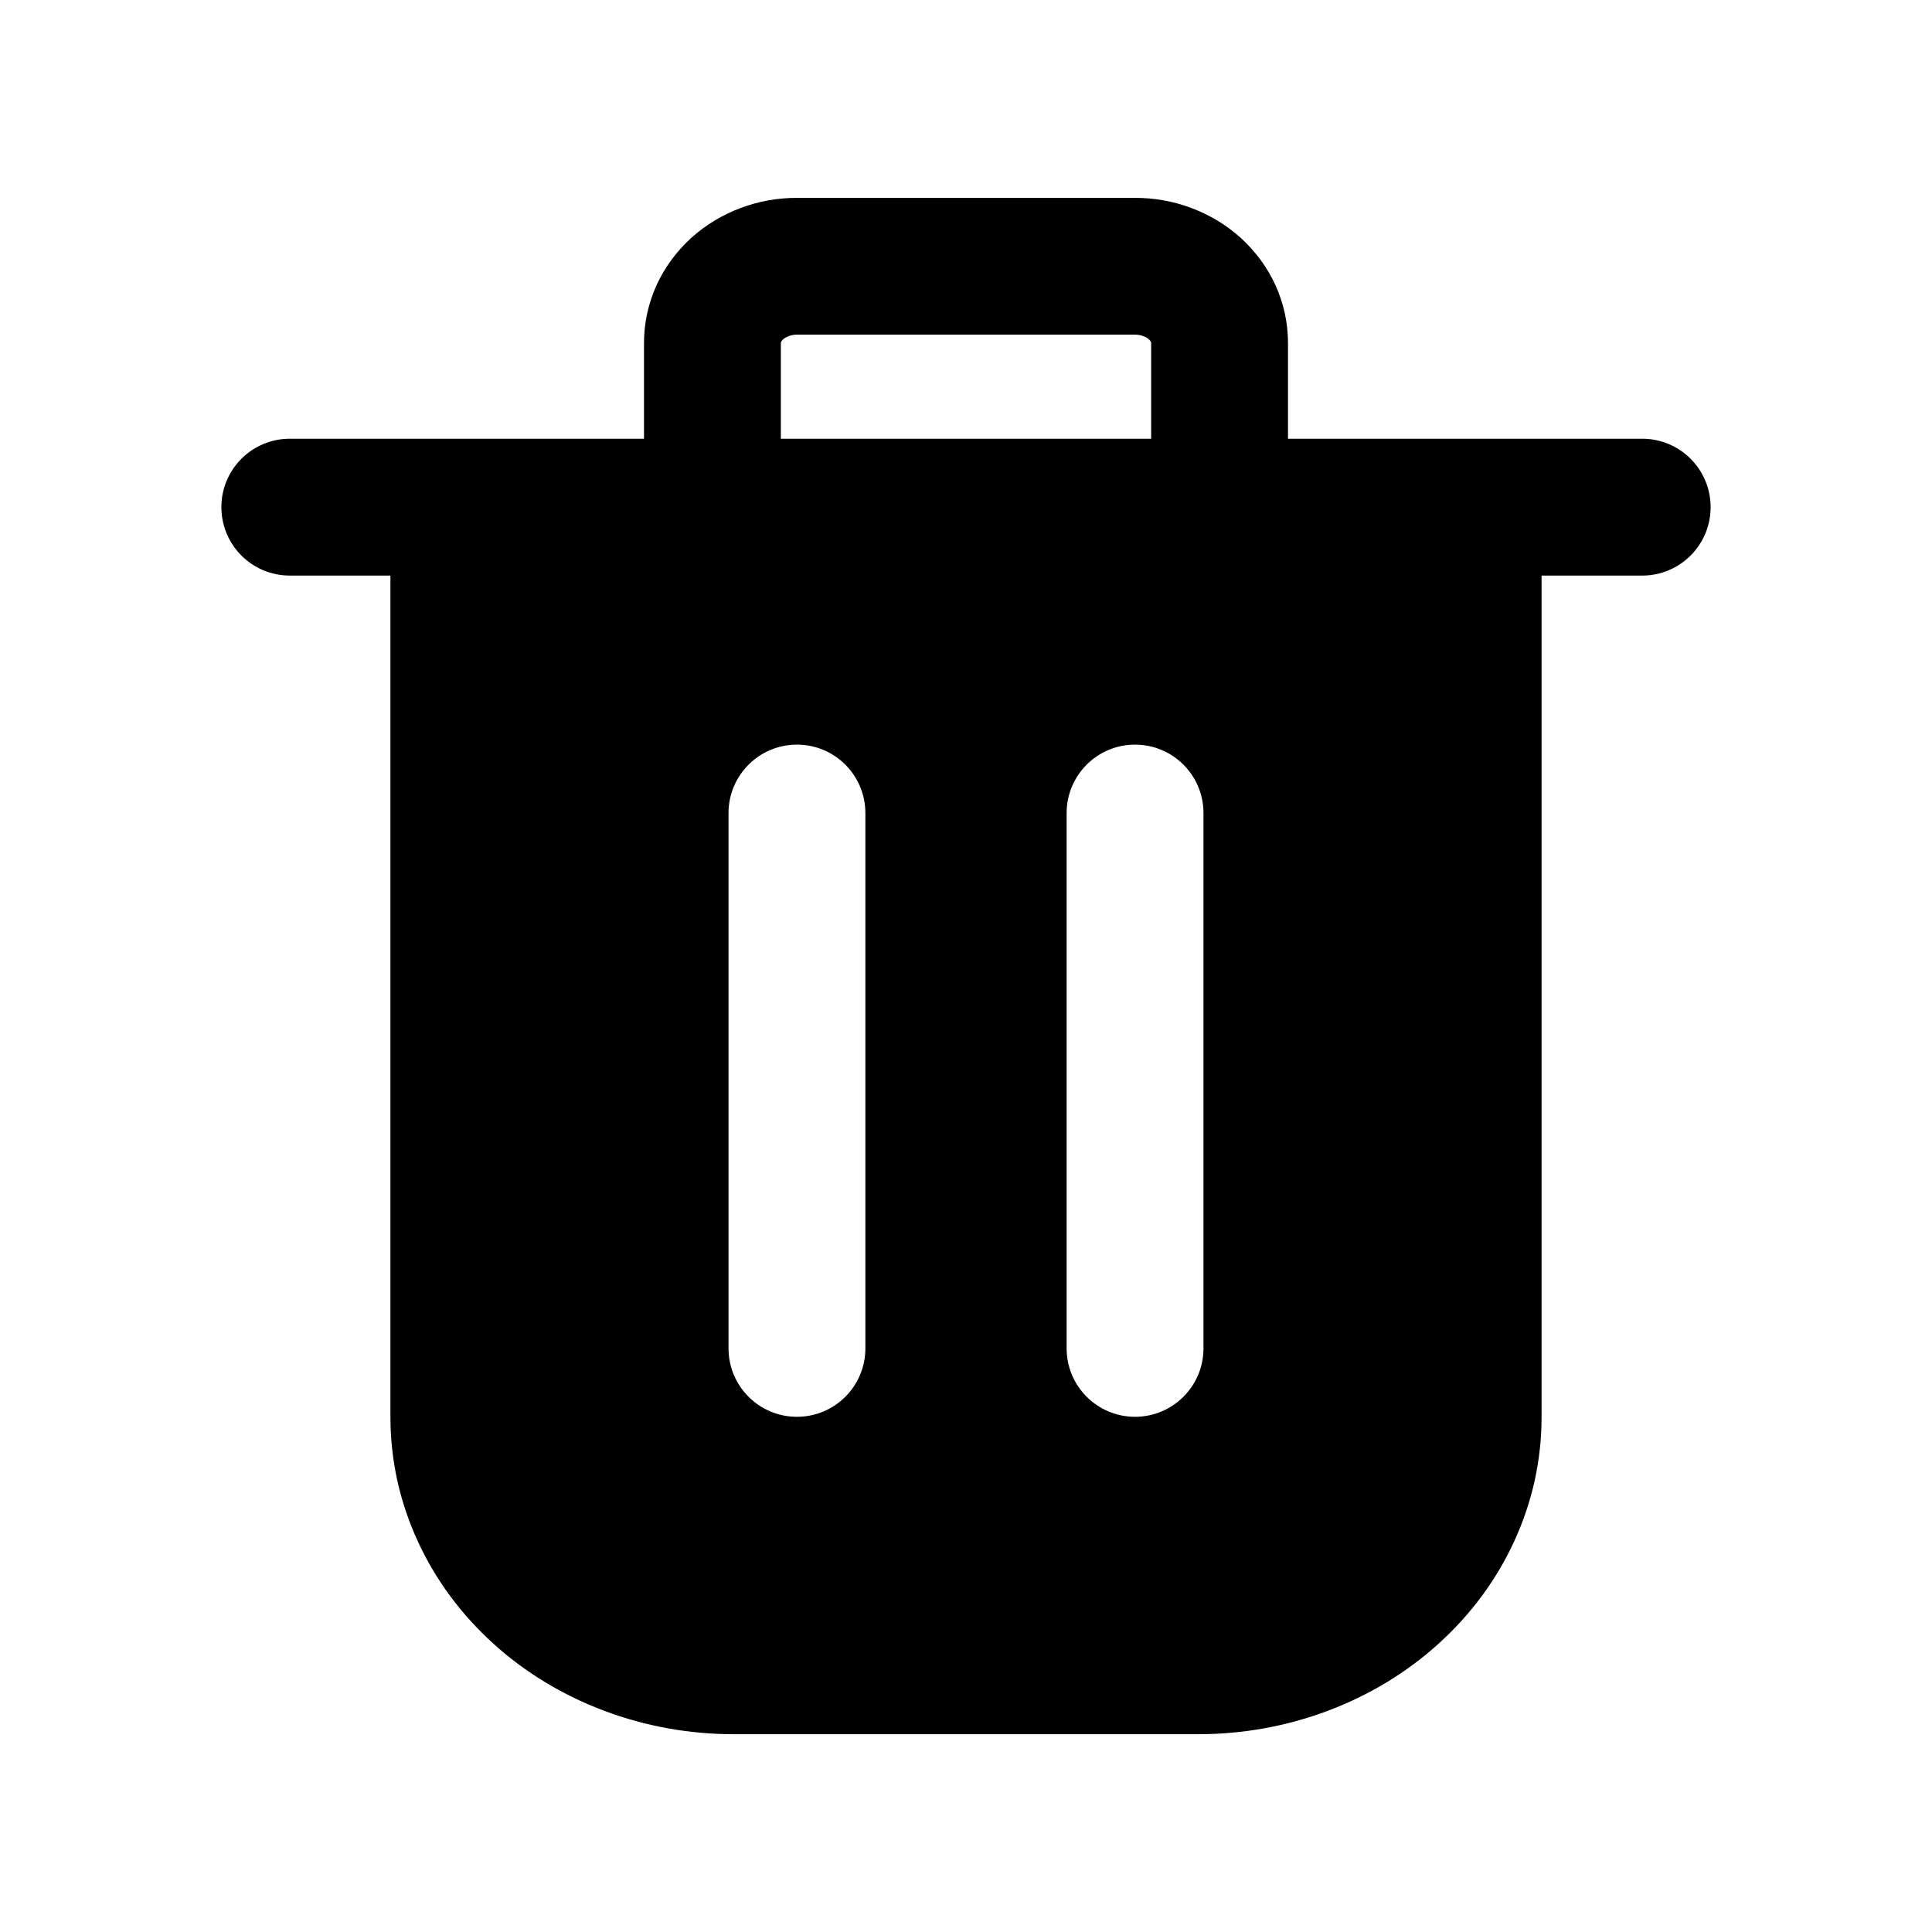
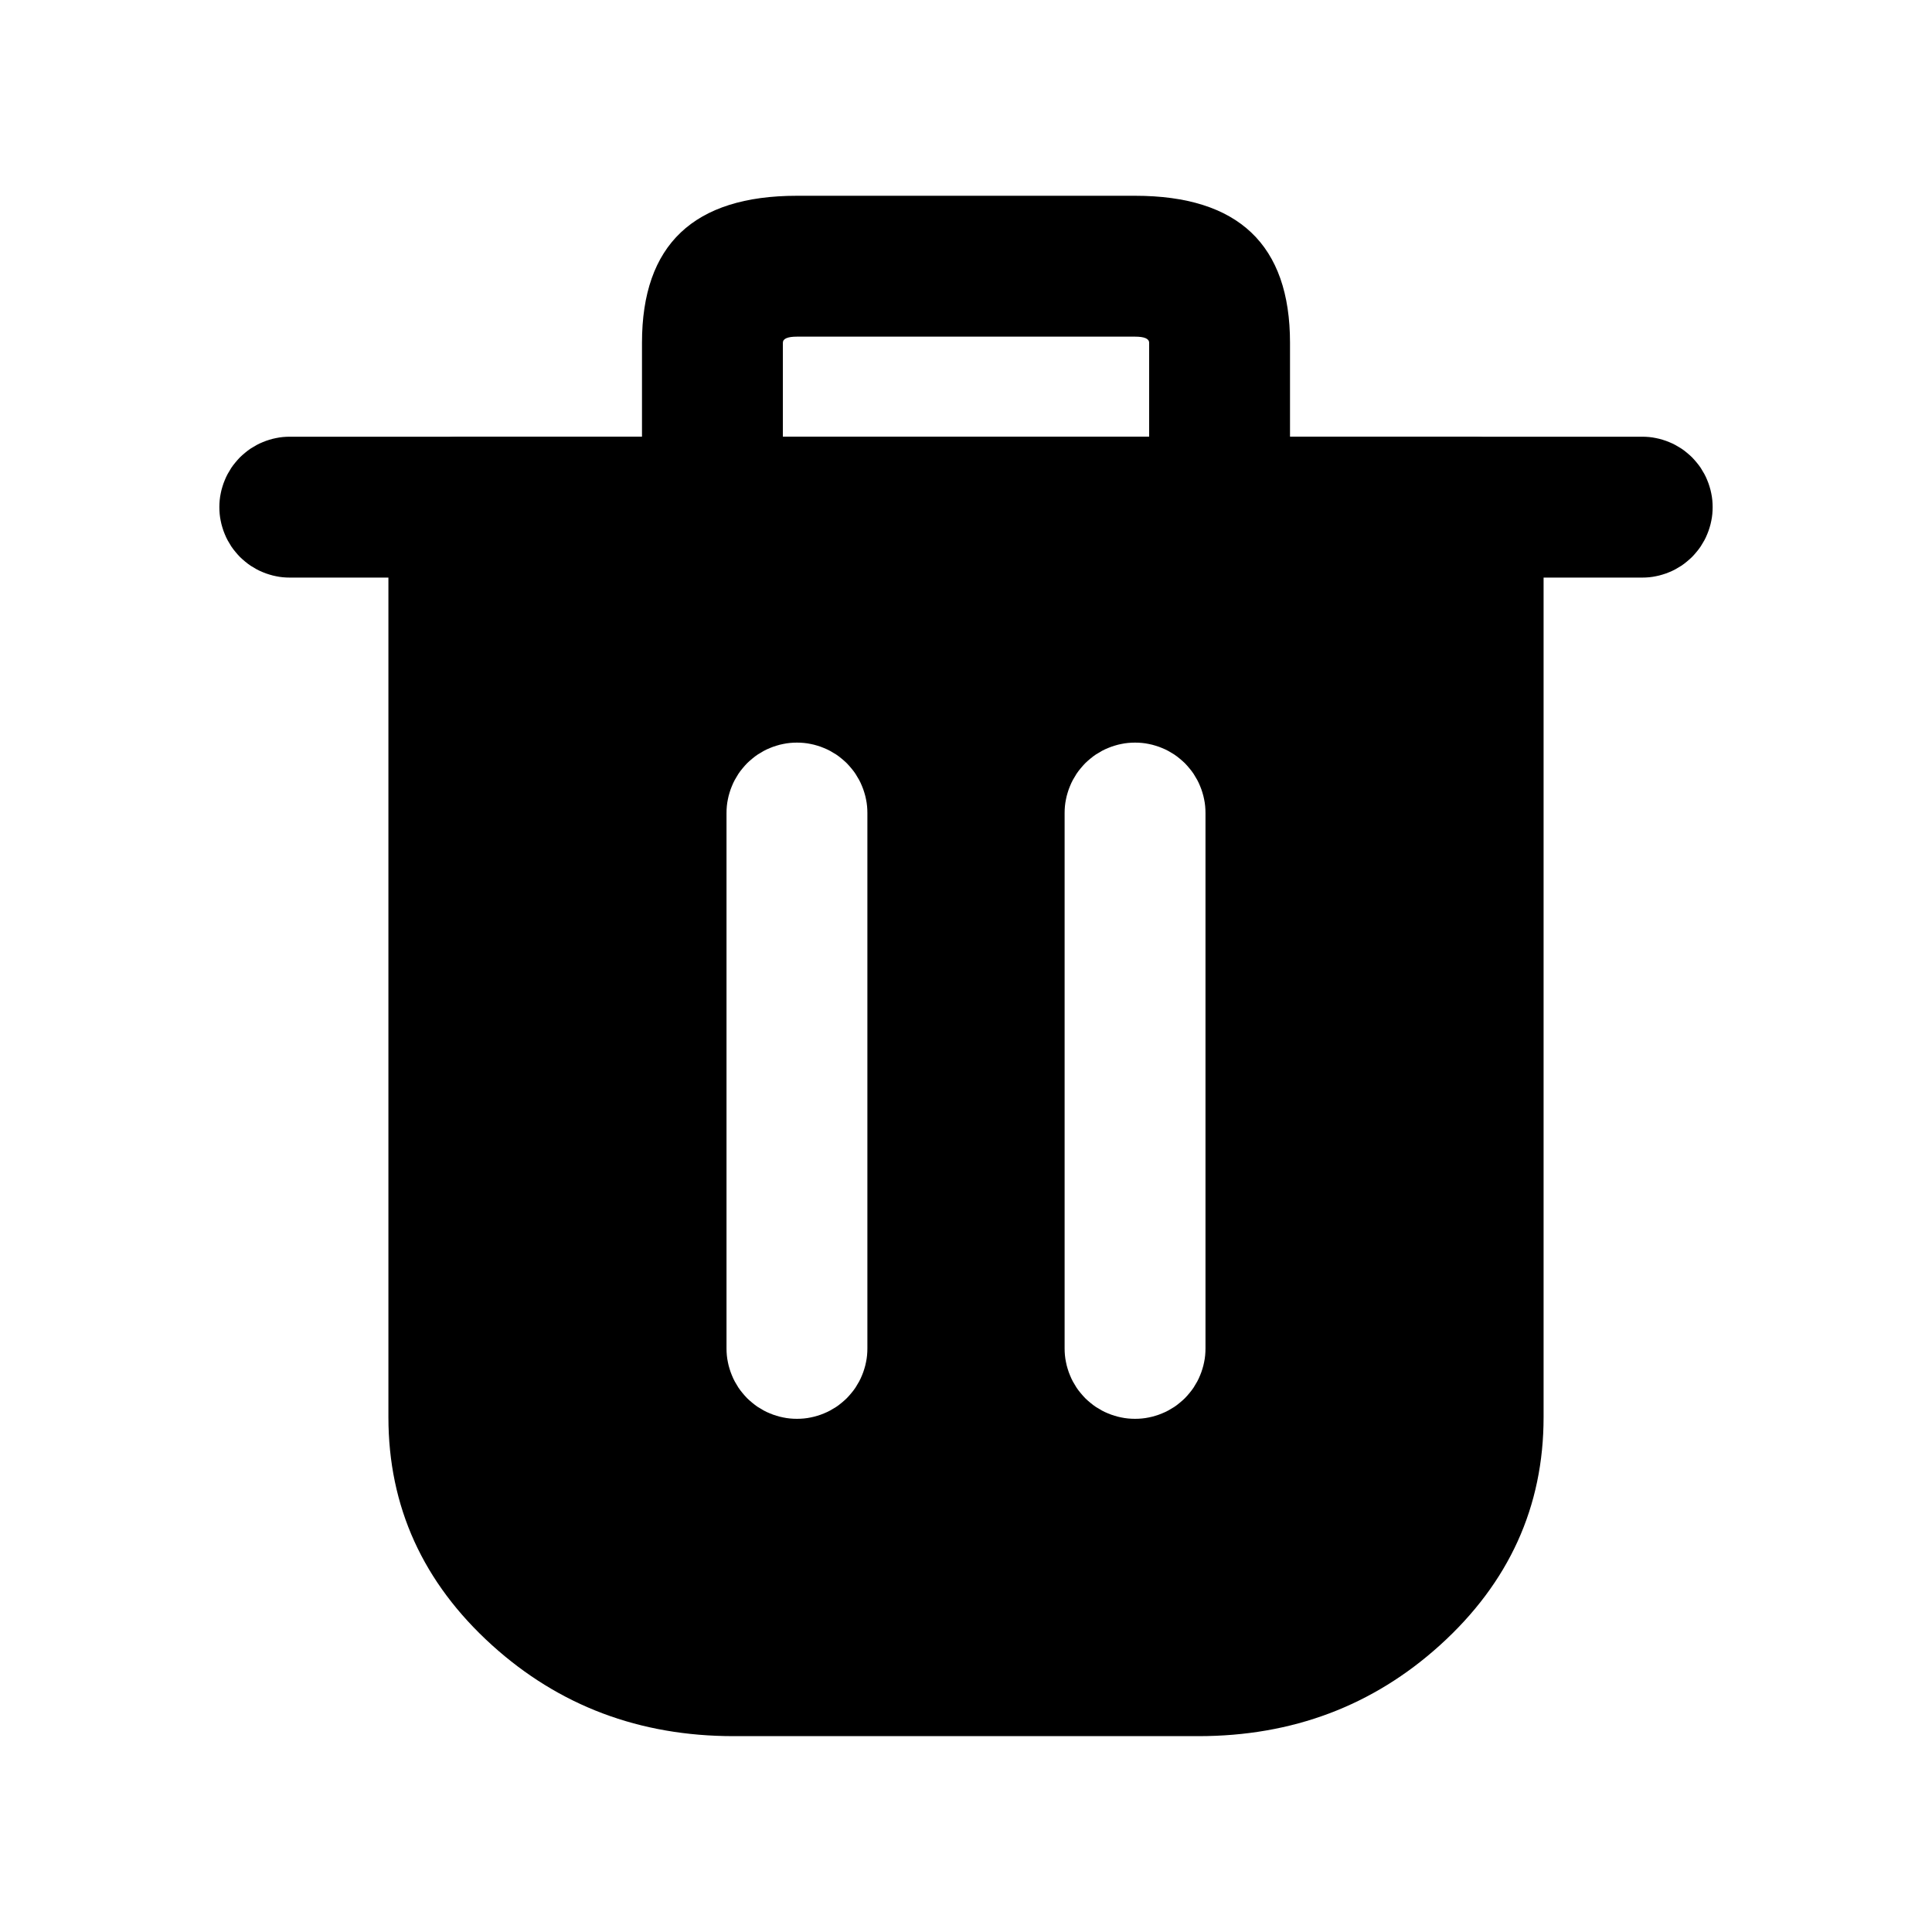
<svg xmlns="http://www.w3.org/2000/svg" viewBox="0 0 24 24" fill="currentColor" stroke="none" fill-rule="evenodd">
  <g data-part="body">
-     <path d="M4.85 6.3 H19.15 V17.605 C19.15 17.869 19.121 18.132 19.065 18.39 C19.008 18.648 18.923 18.9 18.813 19.14 C18.703 19.381 18.567 19.611 18.409 19.825 C18.25 20.04 18.07 20.238 17.871 20.418 C17.672 20.599 17.454 20.76 17.223 20.9 C16.992 21.039 16.746 21.158 16.492 21.253 C16.237 21.349 15.973 21.421 15.704 21.47 C15.435 21.518 15.161 21.543 14.887 21.543 H9.113 C8.839 21.543 8.565 21.518 8.296 21.47 C8.027 21.421 7.763 21.349 7.508 21.253 C7.254 21.158 7.008 21.039 6.777 20.9 C6.546 20.76 6.328 20.599 6.129 20.418 C5.93 20.238 5.75 20.04 5.591 19.825 C5.433 19.611 5.297 19.381 5.187 19.14 C5.077 18.9 4.992 18.648 4.935 18.39 C4.879 18.132 4.85 17.869 4.85 17.605 Z M9.05 10.1 V16.75 A.85 .85 0 0 0 10.75 16.75 V10.1 A.85 .85 0 0 0 9.05 10.1 Z M13.25 10.1 V16.75 A.85 .85 0 0 0 14.95 16.75 V10.1 A.85 .85 0 0 0 13.25 10.1 Z" />
+     <path d="M4.825 6.3Q4.825 6.257 4.829 6.214Q4.833 6.171 4.842 6.129Q4.85 6.087 4.863 6.046Q4.875 6.005 4.892 5.965Q4.908 5.925 4.928 5.888Q4.949 5.85 4.972 5.814Q4.996 5.778 5.024 5.745Q5.051 5.712 5.081 5.681Q5.112 5.651 5.145 5.624Q5.178 5.596 5.214 5.572Q5.25 5.549 5.288 5.528Q5.325 5.508 5.365 5.492Q5.405 5.475 5.446 5.463Q5.487 5.45 5.529 5.442Q5.571 5.433 5.614 5.429Q5.657 5.425 5.7 5.425H18.3Q18.343 5.425 18.386 5.429Q18.429 5.433 18.471 5.442Q18.513 5.45 18.554 5.463Q18.595 5.475 18.635 5.492Q18.675 5.508 18.712 5.528Q18.75 5.549 18.786 5.572Q18.822 5.596 18.855 5.624Q18.888 5.651 18.919 5.681Q18.949 5.712 18.976 5.745Q19.004 5.778 19.028 5.814Q19.051 5.85 19.072 5.888Q19.092 5.925 19.108 5.965Q19.125 6.005 19.137 6.046Q19.15 6.087 19.158 6.129Q19.167 6.171 19.171 6.214Q19.175 6.257 19.175 6.3V17.605Q19.175 19.272 17.888 20.437Q16.638 21.567 14.887 21.567H9.113Q7.362 21.567 6.112 20.437Q4.825 19.272 4.825 17.605ZM10.775 10.1Q10.775 10.057 10.771 10.014Q10.767 9.971 10.758 9.929Q10.75 9.887 10.737 9.846Q10.725 9.805 10.708 9.765Q10.692 9.725 10.672 9.688Q10.651 9.65 10.628 9.614Q10.604 9.578 10.576 9.545Q10.549 9.512 10.519 9.481Q10.488 9.451 10.455 9.424Q10.422 9.396 10.386 9.372Q10.35 9.349 10.312 9.328Q10.275 9.308 10.235 9.292Q10.195 9.275 10.154 9.263Q10.113 9.25 10.071 9.242Q10.029 9.233 9.986 9.229Q9.943 9.225 9.9 9.225Q9.857 9.225 9.814 9.229Q9.771 9.233 9.729 9.242Q9.687 9.25 9.646 9.263Q9.605 9.275 9.565 9.292Q9.525 9.308 9.488 9.328Q9.45 9.349 9.414 9.372Q9.378 9.396 9.345 9.424Q9.312 9.451 9.281 9.481Q9.251 9.512 9.224 9.545Q9.196 9.578 9.172 9.614Q9.149 9.65 9.128 9.688Q9.108 9.725 9.092 9.765Q9.075 9.805 9.063 9.846Q9.05 9.887 9.042 9.929Q9.033 9.971 9.029 10.014Q9.025 10.057 9.025 10.1V16.75Q9.025 16.793 9.029 16.836Q9.033 16.879 9.042 16.921Q9.05 16.963 9.063 17.004Q9.075 17.045 9.092 17.085Q9.108 17.125 9.128 17.162Q9.149 17.2 9.172 17.236Q9.196 17.272 9.224 17.305Q9.251 17.338 9.281 17.369Q9.312 17.399 9.345 17.426Q9.378 17.454 9.414 17.478Q9.45 17.501 9.488 17.522Q9.525 17.542 9.565 17.558Q9.605 17.575 9.646 17.587Q9.687 17.6 9.729 17.608Q9.771 17.617 9.814 17.621Q9.857 17.625 9.9 17.625Q9.943 17.625 9.986 17.621Q10.029 17.617 10.071 17.608Q10.113 17.6 10.154 17.587Q10.195 17.575 10.235 17.558Q10.275 17.542 10.312 17.522Q10.35 17.501 10.386 17.478Q10.422 17.454 10.455 17.426Q10.488 17.399 10.519 17.369Q10.549 17.338 10.576 17.305Q10.604 17.272 10.628 17.236Q10.651 17.2 10.672 17.162Q10.692 17.125 10.708 17.085Q10.725 17.045 10.737 17.004Q10.75 16.963 10.758 16.921Q10.767 16.879 10.771 16.836Q10.775 16.793 10.775 16.75ZM14.975 10.1Q14.975 10.057 14.971 10.014Q14.967 9.971 14.958 9.929Q14.95 9.887 14.937 9.846Q14.925 9.805 14.908 9.765Q14.892 9.725 14.872 9.688Q14.851 9.65 14.828 9.614Q14.804 9.578 14.776 9.545Q14.749 9.512 14.719 9.481Q14.688 9.451 14.655 9.424Q14.622 9.396 14.586 9.372Q14.55 9.349 14.512 9.328Q14.475 9.308 14.435 9.292Q14.395 9.275 14.354 9.263Q14.313 9.25 14.271 9.242Q14.229 9.233 14.186 9.229Q14.143 9.225 14.1 9.225Q14.057 9.225 14.014 9.229Q13.971 9.233 13.929 9.242Q13.887 9.25 13.846 9.263Q13.805 9.275 13.765 9.292Q13.725 9.308 13.688 9.328Q13.65 9.349 13.614 9.372Q13.578 9.396 13.545 9.424Q13.512 9.451 13.481 9.481Q13.451 9.512 13.424 9.545Q13.396 9.578 13.372 9.614Q13.349 9.65 13.328 9.688Q13.308 9.725 13.292 9.765Q13.275 9.805 13.263 9.846Q13.25 9.887 13.242 9.929Q13.233 9.971 13.229 10.014Q13.225 10.057 13.225 10.1V16.75Q13.225 16.793 13.229 16.836Q13.233 16.879 13.242 16.921Q13.25 16.963 13.263 17.004Q13.275 17.045 13.292 17.085Q13.308 17.125 13.328 17.162Q13.349 17.2 13.372 17.236Q13.396 17.272 13.424 17.305Q13.451 17.338 13.481 17.369Q13.512 17.399 13.545 17.426Q13.578 17.454 13.614 17.478Q13.65 17.501 13.688 17.522Q13.725 17.542 13.765 17.558Q13.805 17.575 13.846 17.587Q13.887 17.6 13.929 17.608Q13.971 17.617 14.014 17.621Q14.057 17.625 14.1 17.625Q14.143 17.625 14.186 17.621Q14.229 17.617 14.271 17.608Q14.313 17.6 14.354 17.587Q14.395 17.575 14.435 17.558Q14.475 17.542 14.512 17.522Q14.55 17.501 14.586 17.478Q14.622 17.454 14.655 17.426Q14.688 17.399 14.719 17.369Q14.749 17.338 14.776 17.305Q14.804 17.272 14.828 17.236Q14.851 17.2 14.872 17.162Q14.892 17.125 14.908 17.085Q14.925 17.045 14.937 17.004Q14.95 16.963 14.958 16.921Q14.967 16.879 14.971 16.836Q14.975 16.793 14.975 16.75Z" />
  </g>
  <g data-part="lid">
-     <path d="M3.6 5.45 H20.4 A.85 .85 0 0 1 21.25 6.3 A.85 .85 0 0 1 20.4 7.15 H3.6 A.85 .85 0 0 1 2.75 6.3 A.85 .85 0 0 1 3.6 5.45 Z" />
+     <path d="M3.6 5.425H20.4Q20.443 5.425 20.486 5.429Q20.529 5.433 20.571 5.442Q20.613 5.45 20.654 5.463Q20.695 5.475 20.735 5.492Q20.775 5.508 20.812 5.528Q20.85 5.549 20.886 5.572Q20.922 5.596 20.955 5.624Q20.988 5.651 21.019 5.681Q21.049 5.712 21.076 5.745Q21.104 5.778 21.128 5.814Q21.151 5.85 21.172 5.888Q21.192 5.925 21.208 5.965Q21.225 6.005 21.237 6.046Q21.25 6.087 21.258 6.129Q21.267 6.171 21.271 6.214Q21.275 6.257 21.275 6.3Q21.275 6.343 21.271 6.386Q21.267 6.429 21.258 6.471Q21.25 6.513 21.237 6.554Q21.225 6.595 21.208 6.635Q21.192 6.675 21.172 6.712Q21.151 6.75 21.128 6.786Q21.104 6.822 21.076 6.855Q21.049 6.888 21.019 6.919Q20.988 6.949 20.955 6.976Q20.922 7.004 20.886 7.028Q20.85 7.051 20.812 7.072Q20.775 7.092 20.735 7.108Q20.695 7.125 20.654 7.137Q20.613 7.15 20.571 7.158Q20.529 7.167 20.486 7.171Q20.443 7.175 20.4 7.175H3.6Q3.557 7.175 3.514 7.171Q3.471 7.167 3.429 7.158Q3.387 7.15 3.346 7.137Q3.305 7.125 3.265 7.108Q3.225 7.092 3.188 7.072Q3.15 7.051 3.114 7.028Q3.078 7.004 3.045 6.976Q3.012 6.949 2.981 6.919Q2.951 6.888 2.924 6.855Q2.896 6.822 2.872 6.786Q2.849 6.75 2.828 6.712Q2.808 6.675 2.792 6.635Q2.775 6.595 2.763 6.554Q2.75 6.513 2.742 6.471Q2.733 6.429 2.729 6.386Q2.725 6.343 2.725 6.3Q2.725 6.257 2.729 6.214Q2.733 6.171 2.742 6.129Q2.75 6.087 2.763 6.046Q2.775 6.005 2.792 5.965Q2.808 5.925 2.828 5.888Q2.849 5.85 2.872 5.814Q2.896 5.778 2.924 5.745Q2.951 5.712 2.981 5.681Q3.012 5.651 3.045 5.624Q3.078 5.596 3.114 5.572Q3.15 5.549 3.188 5.528Q3.225 5.508 3.265 5.492Q3.305 5.475 3.346 5.463Q3.387 5.45 3.429 5.442Q3.471 5.433 3.514 5.429Q3.557 5.425 3.6 5.425Z" />
  </g>
  <g data-part="handle">
-     <path d="M8 6.3 V4.258 C8 4.134 8.014 4.01 8.04 3.89 C8.067 3.769 8.106 3.652 8.157 3.54 C8.208 3.429 8.271 3.323 8.343 3.225 C8.416 3.127 8.498 3.037 8.587 2.955 C8.677 2.874 8.774 2.802 8.877 2.74 C8.98 2.678 9.088 2.626 9.2 2.584 C9.312 2.542 9.427 2.51 9.545 2.489 C9.662 2.468 9.781 2.458 9.9 2.458 H14.1 C14.219 2.458 14.338 2.468 14.455 2.489 C14.573 2.51 14.688 2.542 14.8 2.584 C14.912 2.626 15.02 2.678 15.123 2.74 C15.226 2.802 15.323 2.874 15.413 2.955 C15.502 3.037 15.584 3.127 15.657 3.225 C15.729 3.323 15.792 3.429 15.843 3.54 C15.894 3.652 15.933 3.769 15.96 3.89 C15.986 4.01 16 4.134 16 4.258 V6.3 H14.3 V4.258 C14.3 4.257 14.3 4.256 14.3 4.255 C14.299 4.253 14.299 4.251 14.297 4.248 C14.296 4.244 14.293 4.24 14.289 4.235 C14.285 4.229 14.28 4.223 14.272 4.216 C14.265 4.209 14.255 4.202 14.244 4.195 C14.232 4.188 14.219 4.181 14.204 4.176 C14.188 4.17 14.172 4.165 14.154 4.162 C14.137 4.159 14.118 4.157 14.1 4.157 H9.9 C9.882 4.157 9.863 4.159 9.846 4.162 C9.828 4.165 9.812 4.17 9.796 4.176 C9.781 4.181 9.768 4.188 9.756 4.195 C9.745 4.202 9.735 4.209 9.728 4.216 C9.72 4.223 9.715 4.229 9.711 4.235 C9.707 4.24 9.704 4.244 9.703 4.248 C9.701 4.251 9.701 4.253 9.7 4.255 C9.7 4.256 9.7 4.257 9.7 4.258 V6.3 Z" />
+     <path d="M7.975 6.3V4.258Q7.975 2.432 9.9 2.432H14.1Q16.025 2.432 16.025 4.258V6.3Q16.025 6.343 16.021 6.386Q16.017 6.429 16.008 6.471Q16 6.513 15.987 6.554Q15.975 6.595 15.958 6.635Q15.942 6.675 15.922 6.712Q15.901 6.75 15.878 6.786Q15.854 6.822 15.826 6.855Q15.799 6.888 15.769 6.919Q15.738 6.949 15.705 6.976Q15.672 7.004 15.636 7.028Q15.6 7.051 15.562 7.072Q15.525 7.092 15.485 7.108Q15.445 7.125 15.404 7.137Q15.363 7.15 15.321 7.158Q15.279 7.167 15.236 7.171Q15.193 7.175 15.15 7.175Q15.107 7.175 15.064 7.171Q15.021 7.167 14.979 7.158Q14.937 7.15 14.896 7.137Q14.855 7.125 14.815 7.108Q14.775 7.092 14.738 7.072Q14.7 7.051 14.664 7.028Q14.628 7.004 14.595 6.976Q14.562 6.949 14.531 6.919Q14.501 6.888 14.474 6.855Q14.446 6.822 14.422 6.786Q14.399 6.75 14.378 6.712Q14.358 6.675 14.342 6.635Q14.325 6.595 14.313 6.554Q14.3 6.513 14.292 6.471Q14.283 6.429 14.279 6.386Q14.275 6.343 14.275 6.3V4.258Q14.275 4.182 14.1 4.182H9.9Q9.725 4.182 9.725 4.258V6.3Q9.725 6.343 9.721 6.386Q9.717 6.429 9.708 6.471Q9.7 6.513 9.687 6.554Q9.675 6.595 9.658 6.635Q9.642 6.675 9.622 6.712Q9.601 6.75 9.578 6.786Q9.554 6.822 9.526 6.855Q9.499 6.888 9.469 6.919Q9.438 6.949 9.405 6.976Q9.372 7.004 9.336 7.028Q9.3 7.051 9.262 7.072Q9.225 7.092 9.185 7.108Q9.145 7.125 9.104 7.137Q9.063 7.15 9.021 7.158Q8.979 7.167 8.936 7.171Q8.893 7.175 8.85 7.175Q8.807 7.175 8.764 7.171Q8.721 7.167 8.679 7.158Q8.637 7.15 8.596 7.137Q8.555 7.125 8.515 7.108Q8.475 7.092 8.438 7.072Q8.4 7.051 8.364 7.028Q8.328 7.004 8.295 6.976Q8.262 6.949 8.231 6.919Q8.201 6.888 8.174 6.855Q8.146 6.822 8.122 6.786Q8.099 6.75 8.078 6.712Q8.058 6.675 8.042 6.635Q8.025 6.595 8.013 6.554Q8 6.513 7.992 6.471Q7.983 6.429 7.979 6.386Q7.975 6.343 7.975 6.3Z" />
  </g>
</svg>
